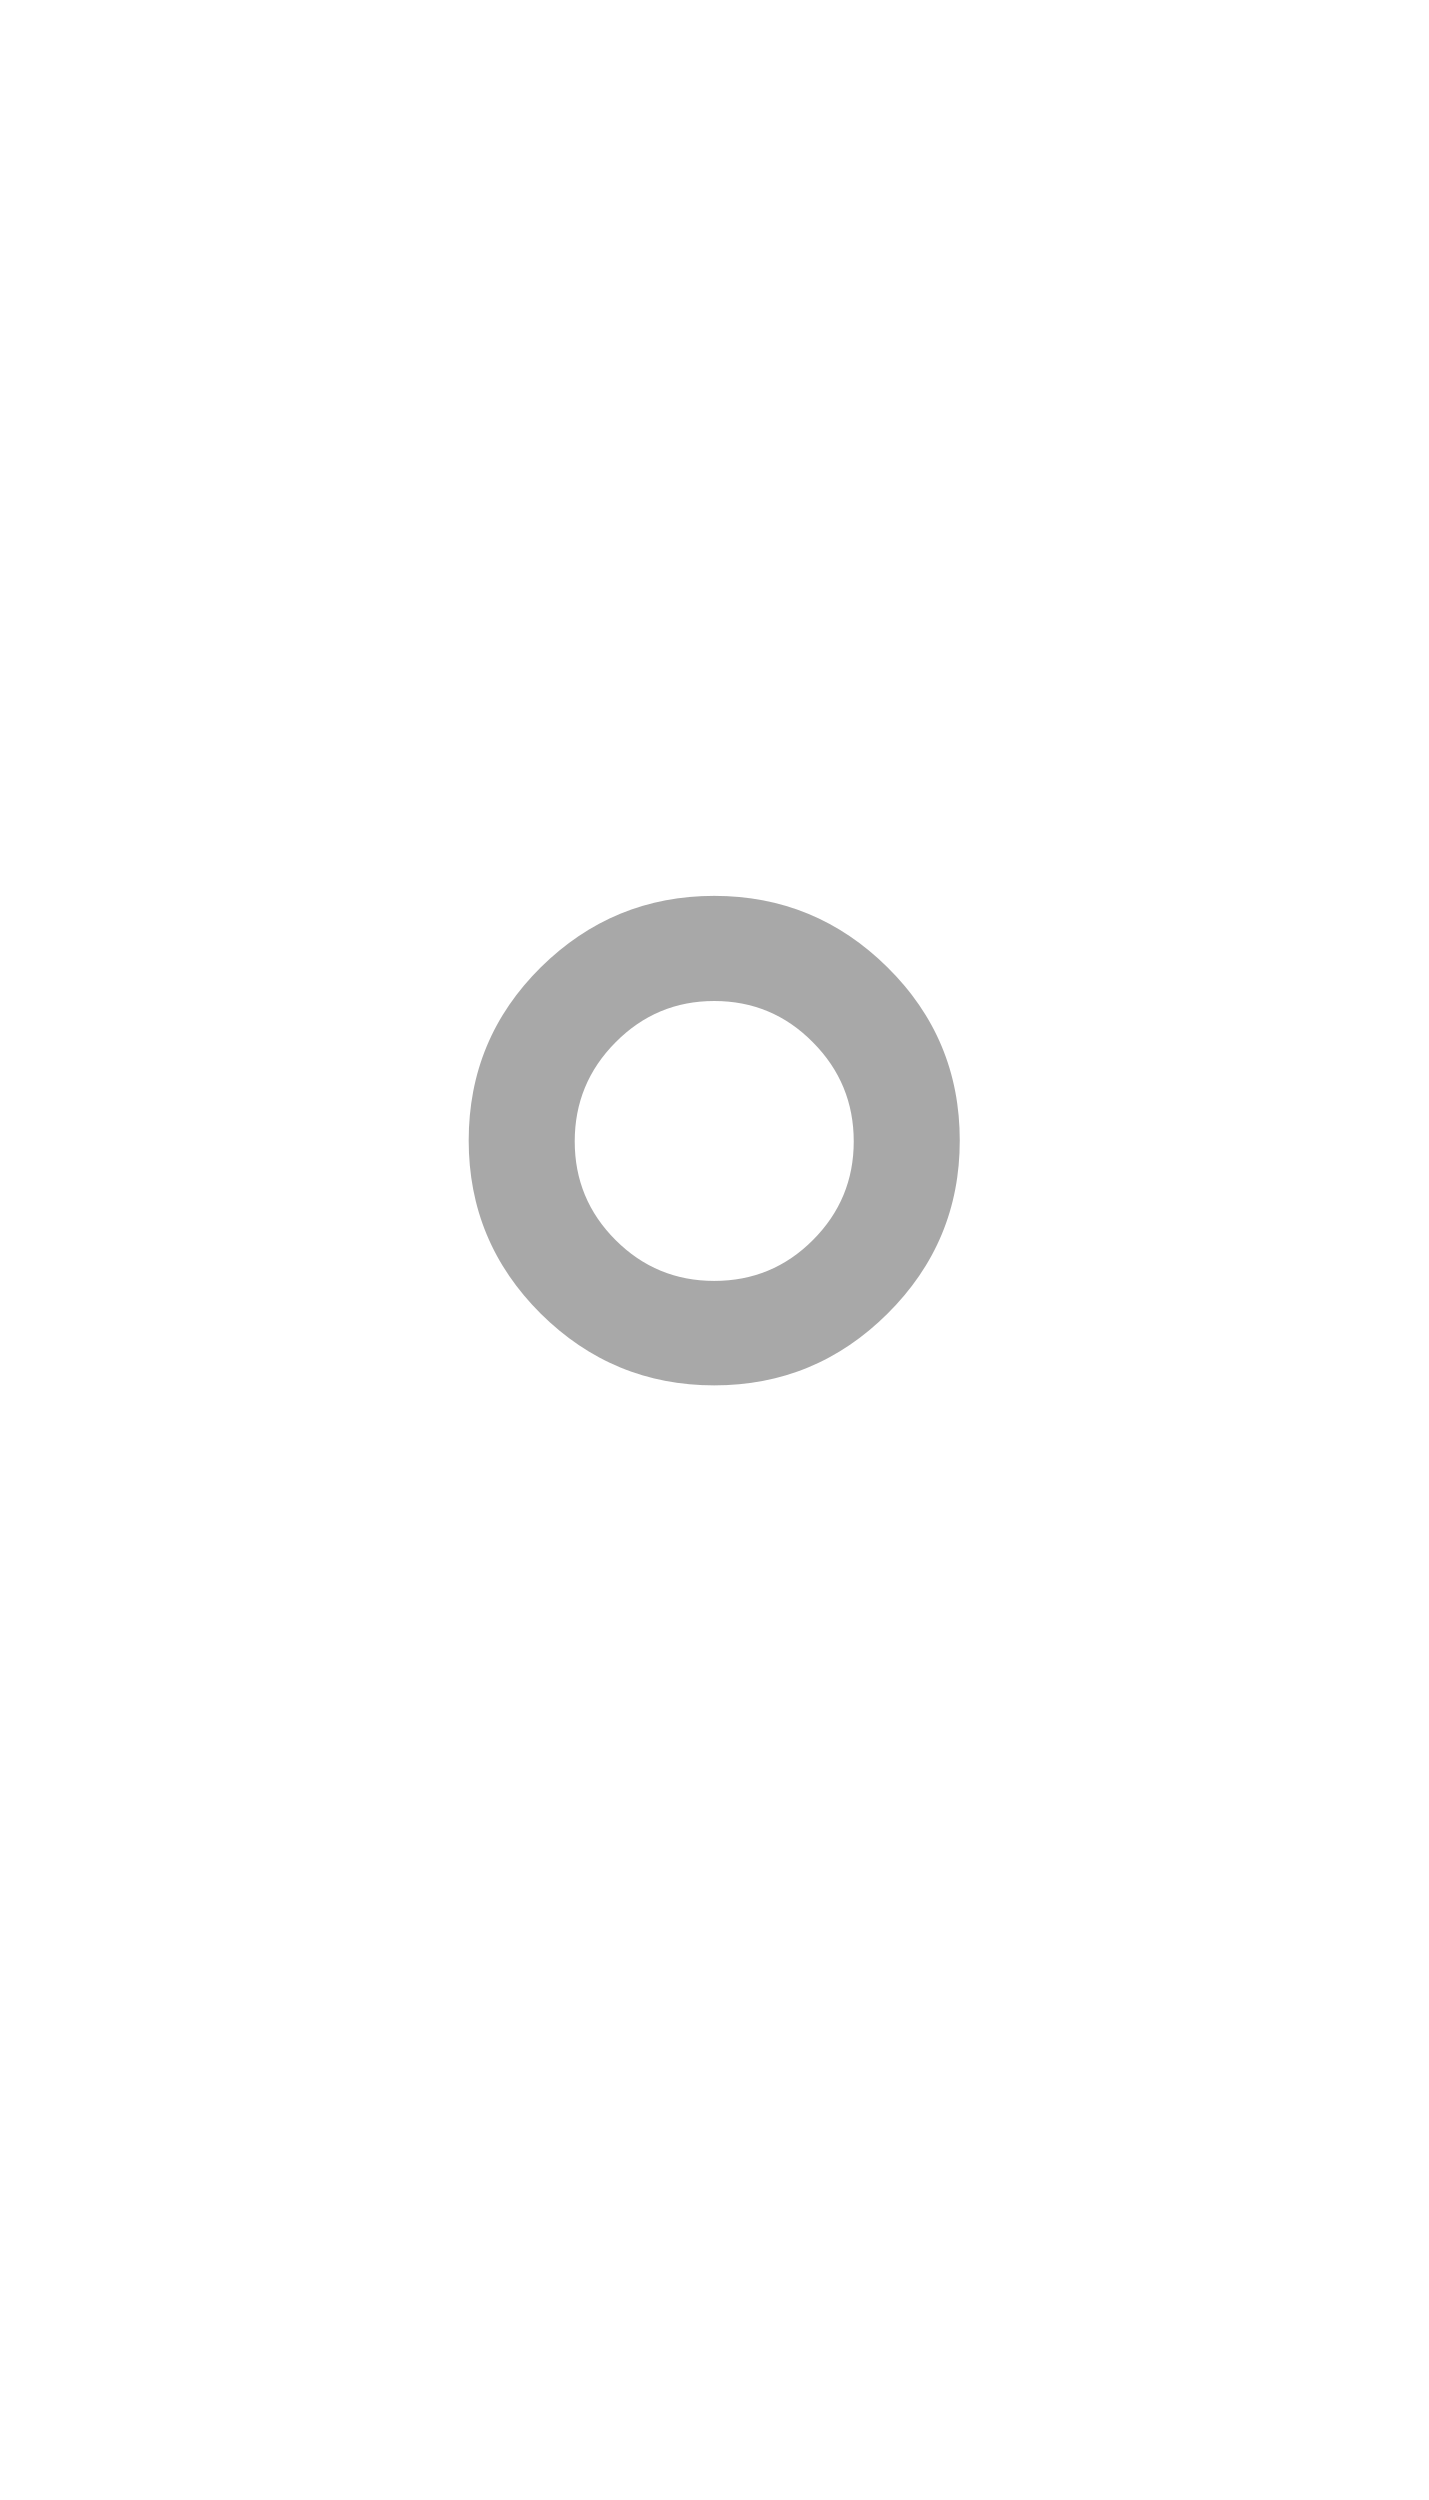
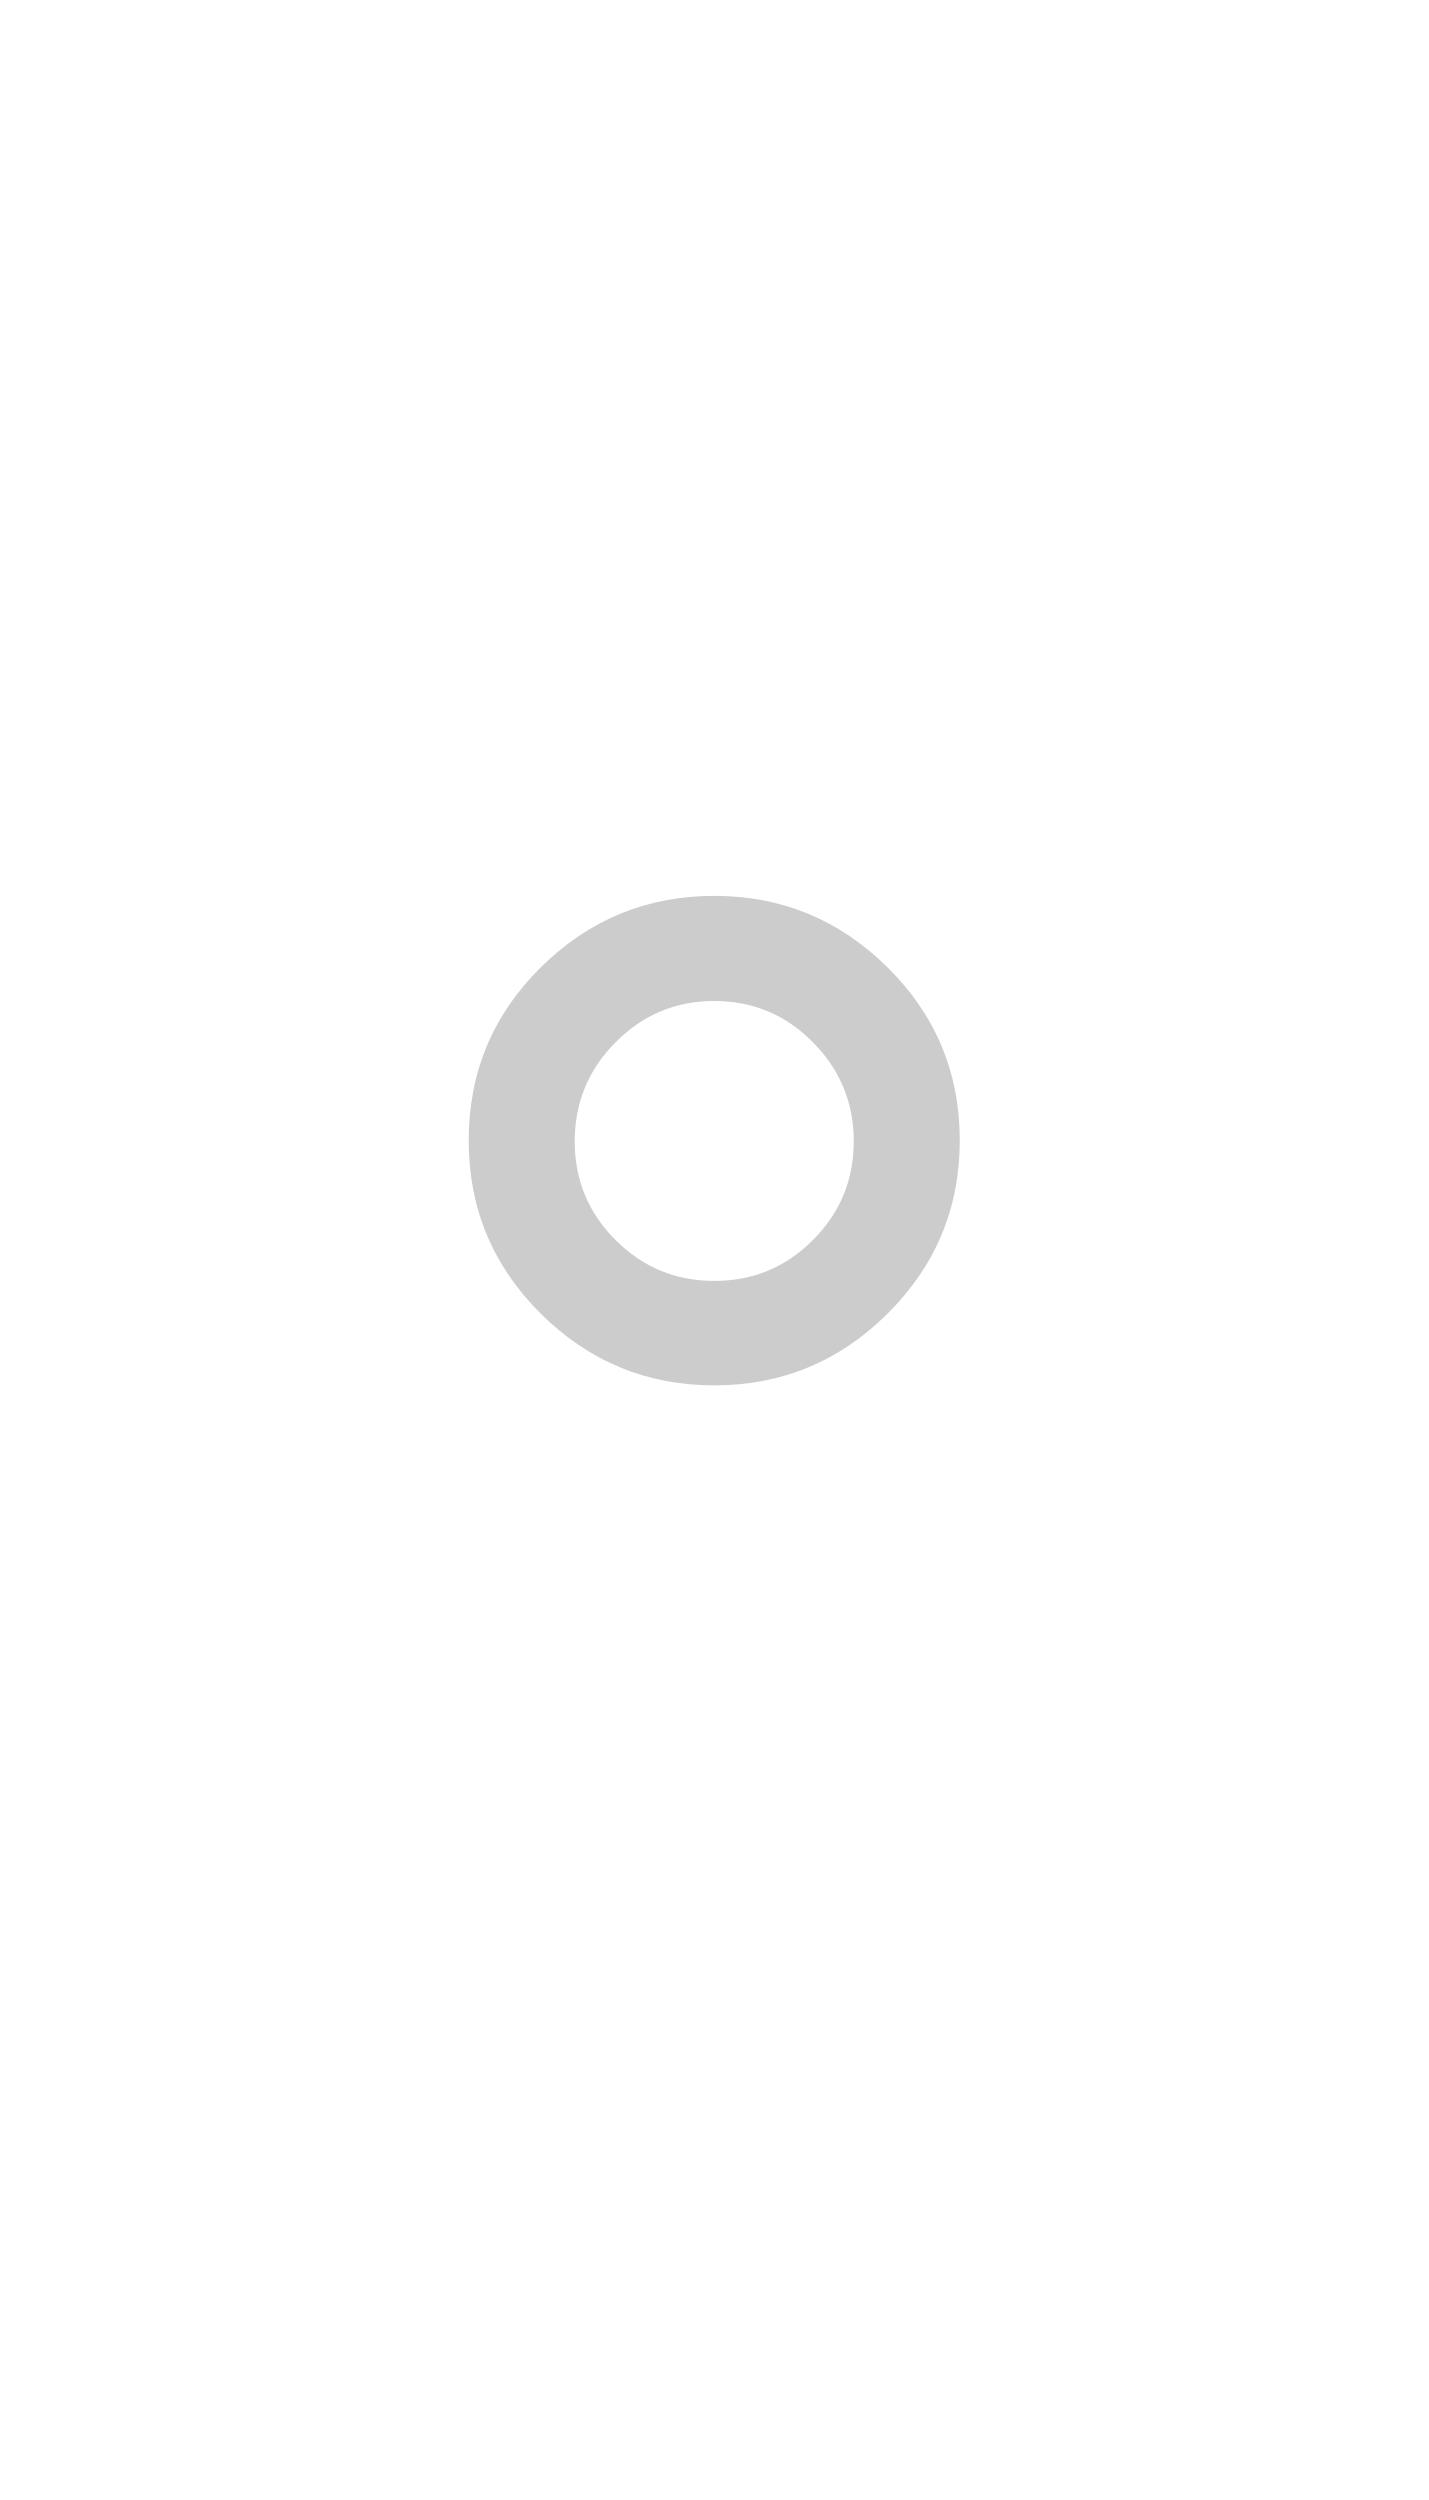
<svg xmlns="http://www.w3.org/2000/svg" viewBox="-50 -88 100 175">
  <style>
    .symbol {
-       fill: #a8a8a8;
+       fill: #cccccc;
      text-anchor: middle;
      dominant-baseline: middle;
      font-family: Helvetica, Arial, sans-serif;
    }
  </style>
  <text cx="50%" cy="50%" font-size="100" class="symbol">⚬</text>
</svg>
